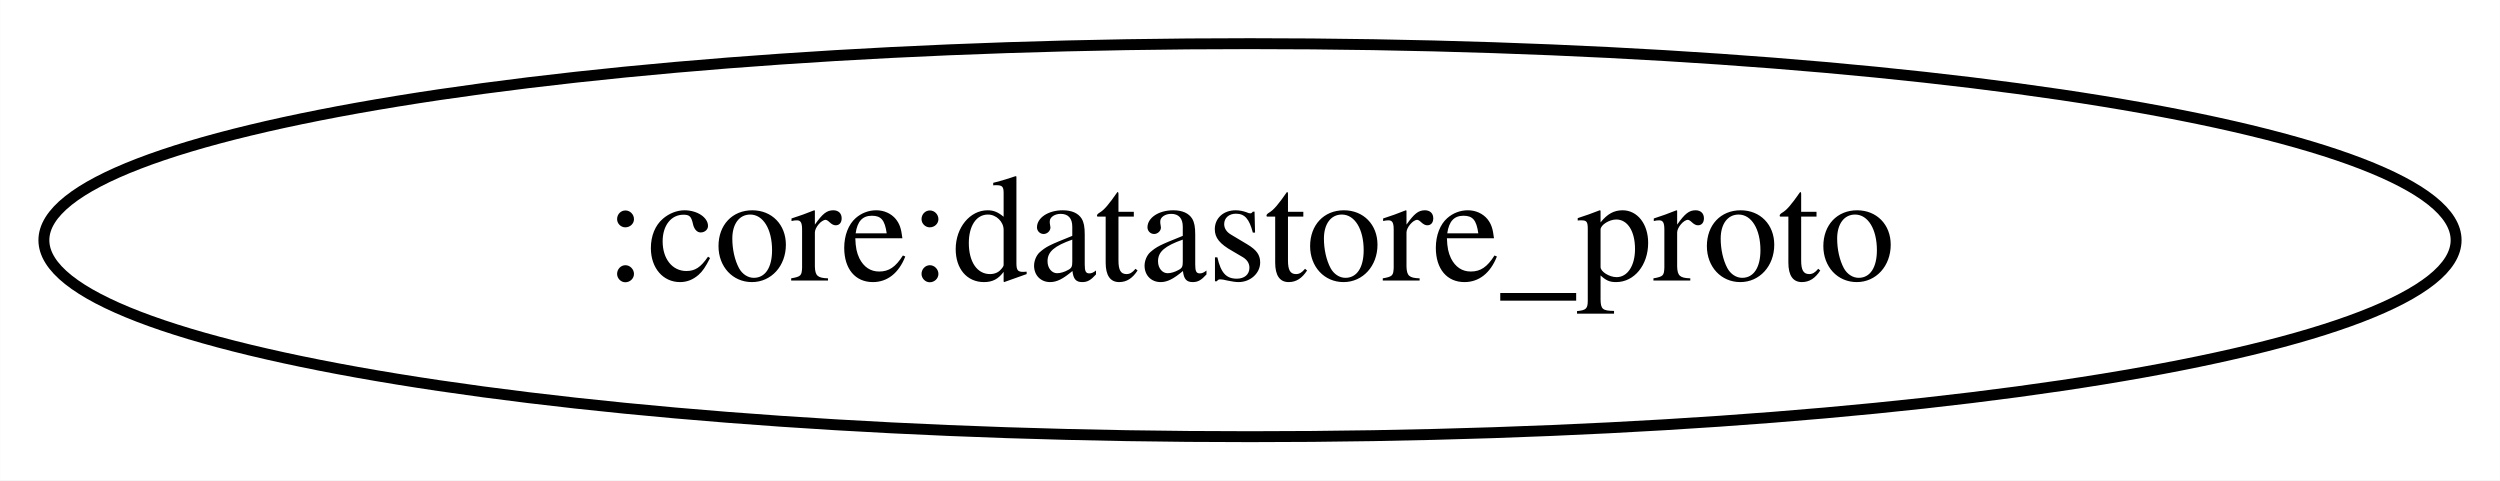
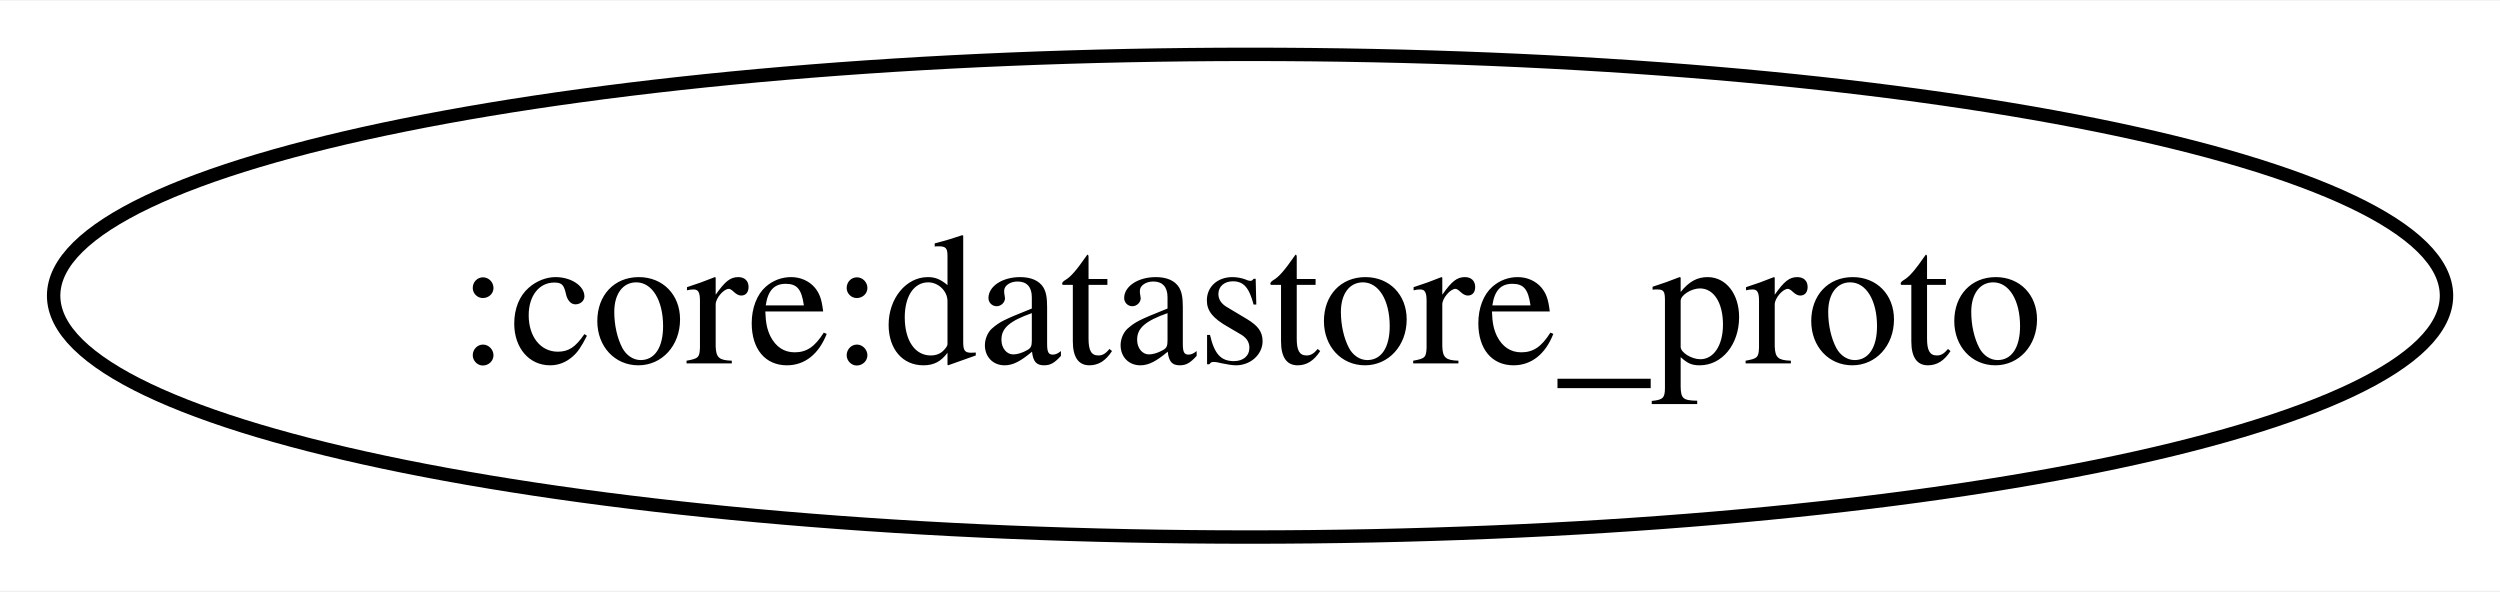
- <svg xmlns="http://www.w3.org/2000/svg" width="229pt" height="44pt" viewBox="0 0 228.98 44">
+ <svg xmlns="http://www.w3.org/2000/svg" width="248" height="44pt" viewBox="0 0 186.45 44">
  <g class="graph">
-     <path fill="#fff" stroke="transparent" d="M0 44V0h228.98v44z" />
+     <path fill="#fff" d="M0 44V0h186.45v44H0z" />
    <g class="node" transform="translate(4 40)">
-       <ellipse cx="110.49" cy="-18" fill="none" stroke="#000" rx="110.48" ry="18" />
-       <text x="110.49" y="-14.3" font-family="Times,serif" font-size="14" text-anchor="middle">:core:datastore_proto</text>
+       <ellipse cx="89.23" cy="-18" fill="none" stroke="#000" rx="89.23" ry="18" />
+       <text x="89.23" y="-12.95" font-family="Times,serif" font-size="14" text-anchor="middle">:core:datastore_proto</text>
    </g>
  </g>
</svg>
